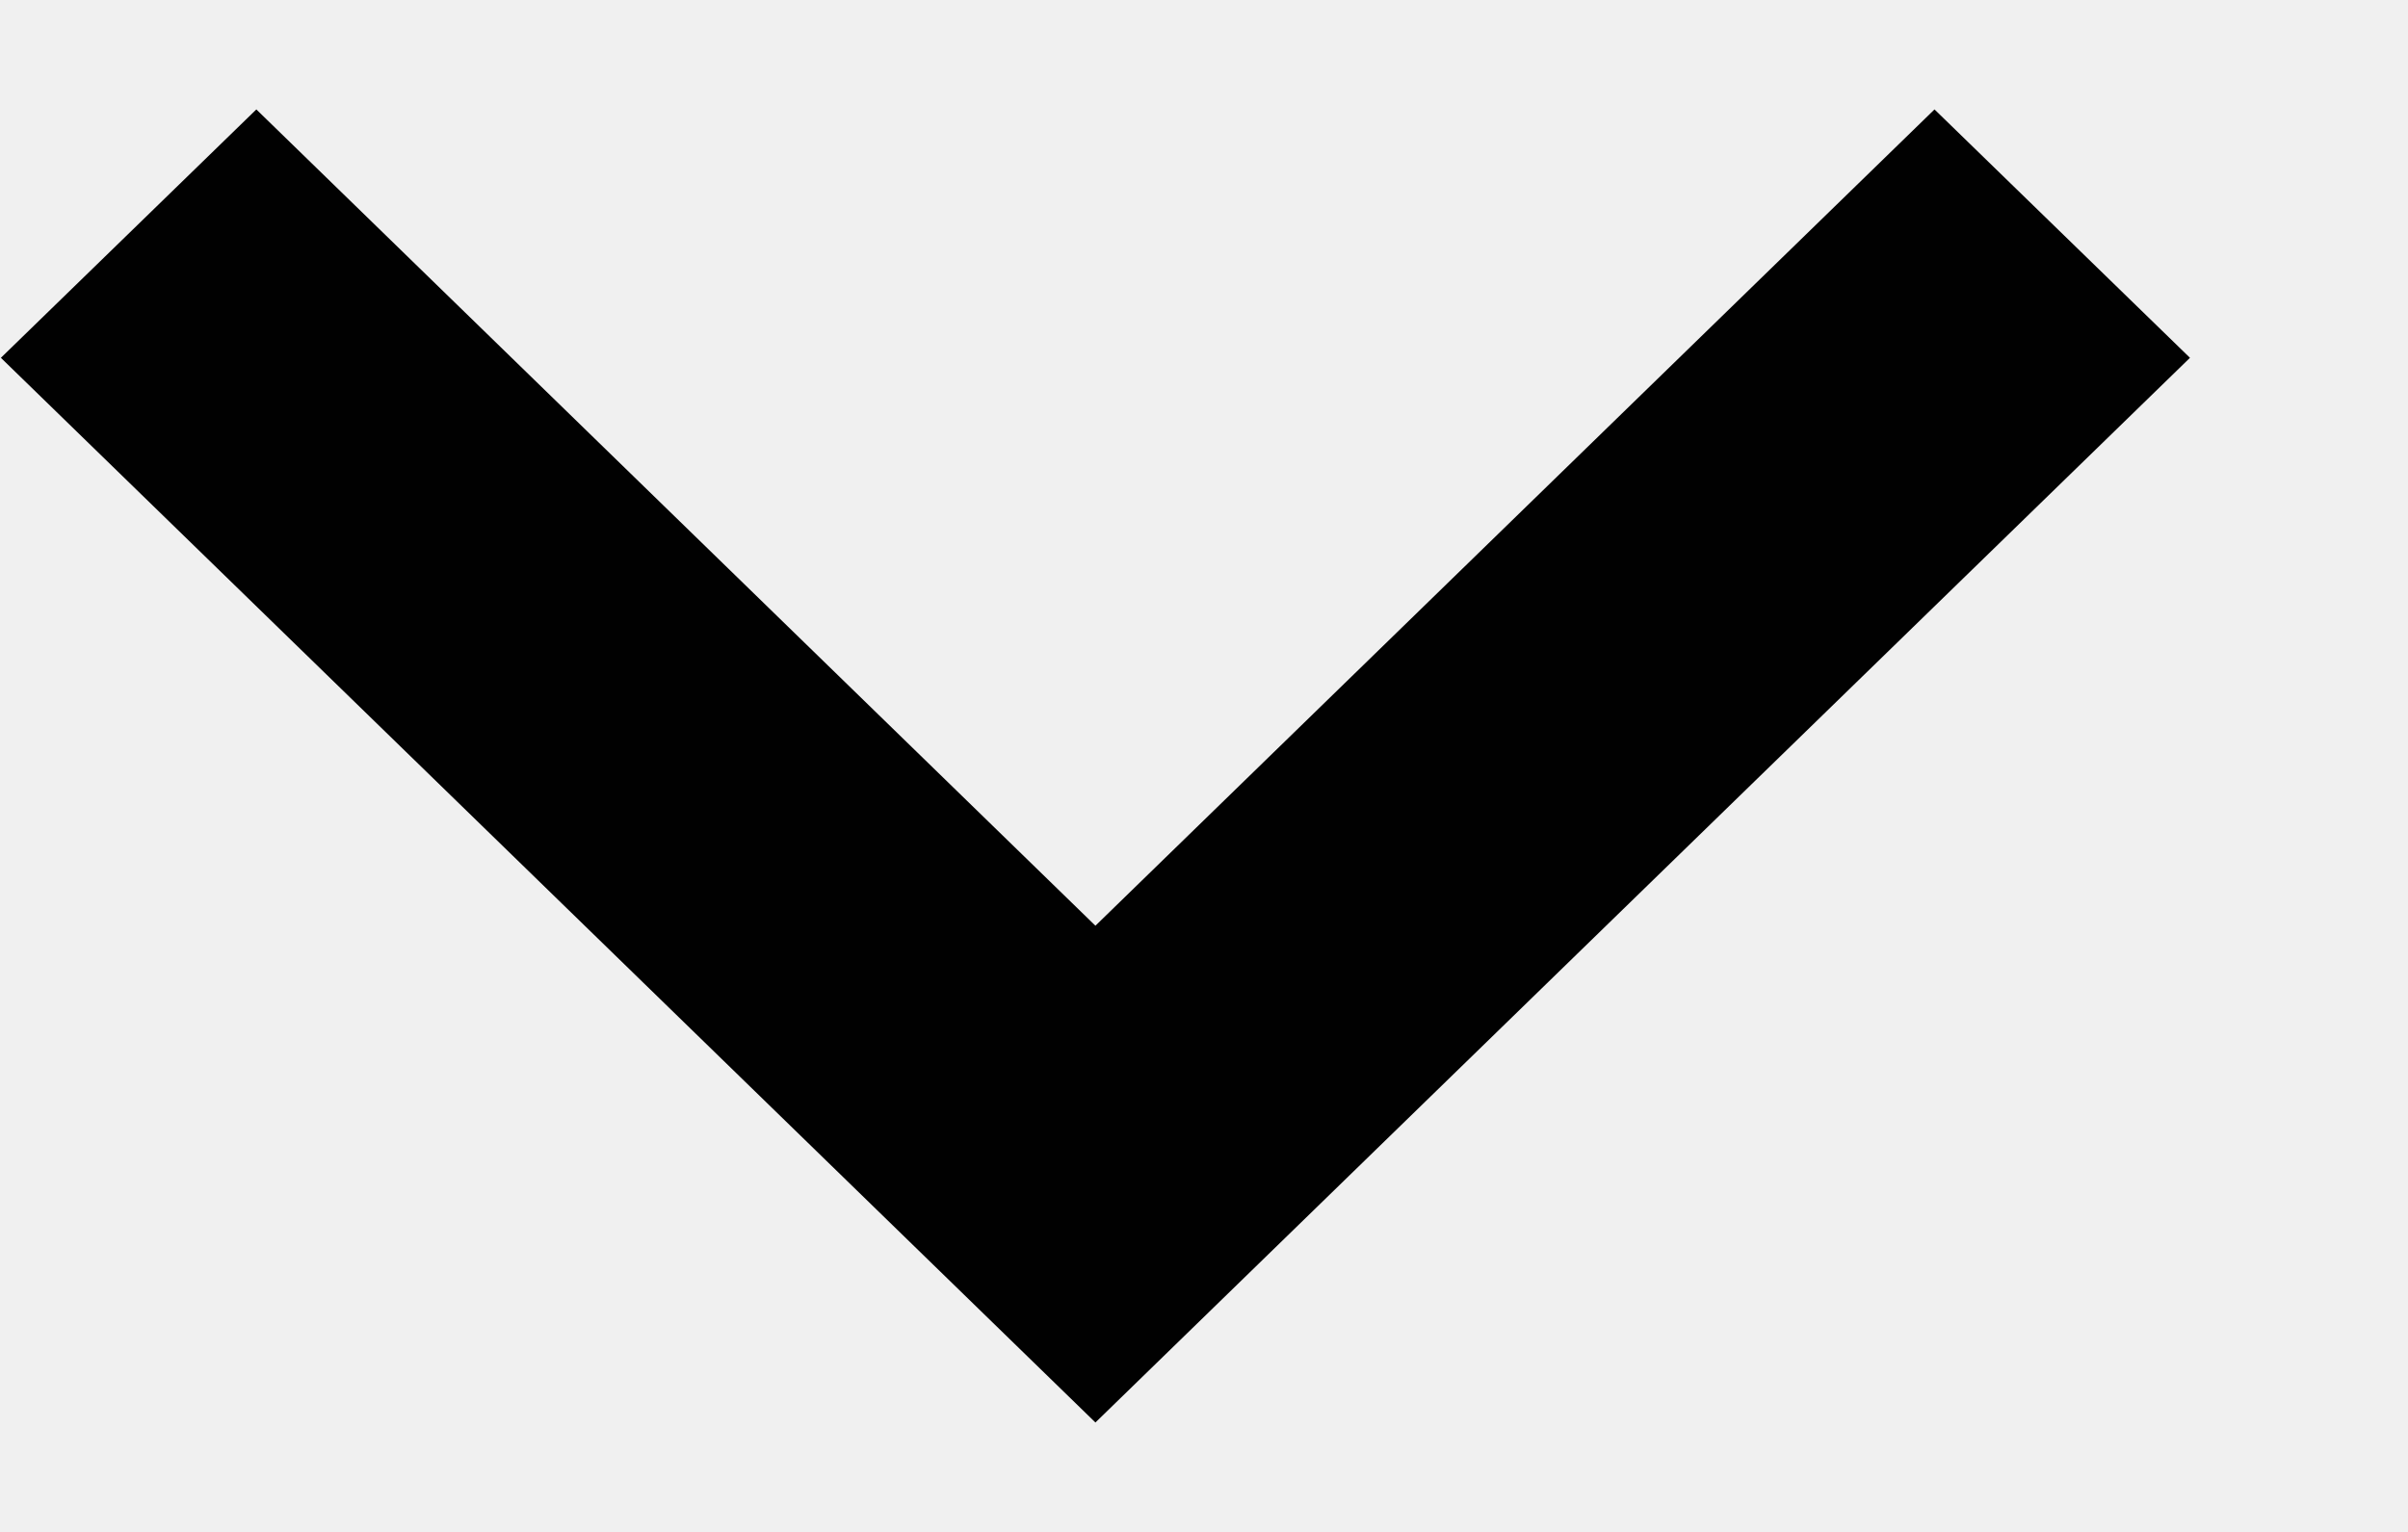
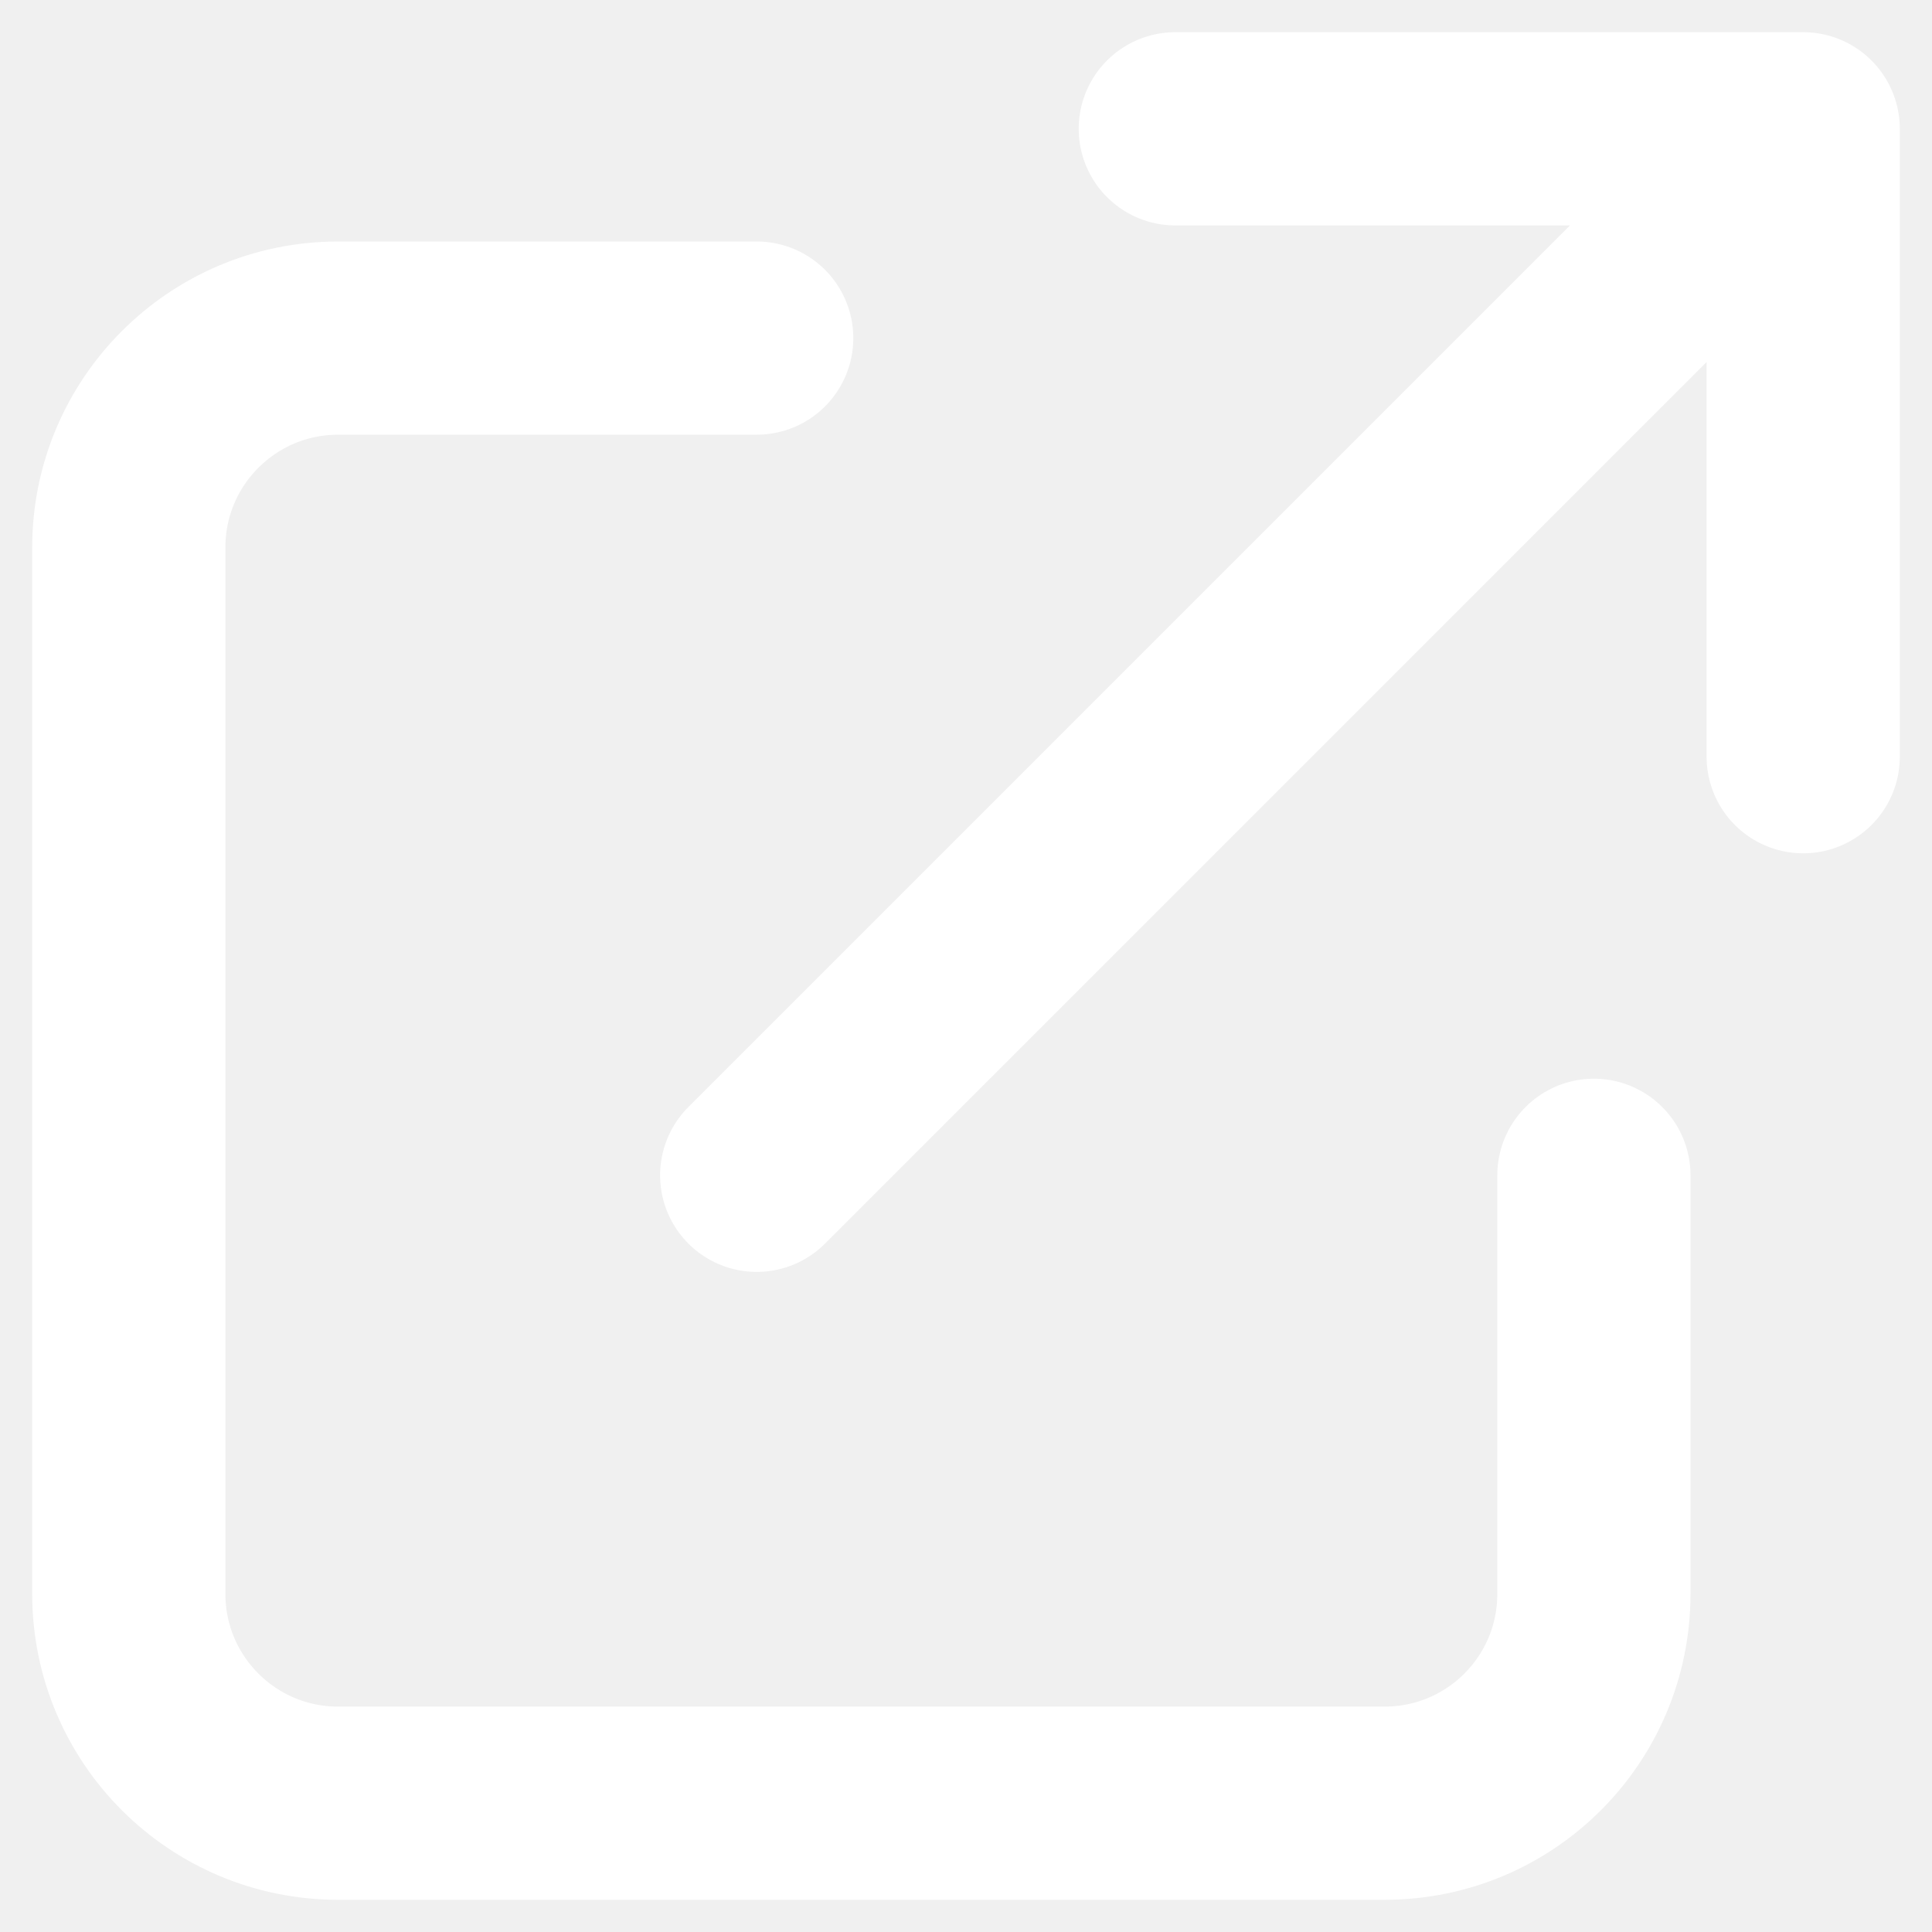
- <svg xmlns="http://www.w3.org/2000/svg" width="11" height="7" viewBox="0 0 11 7" fill="none">
-   <path d="M0.004 1.635L1.171 0.5L5.004 4.23L8.837 0.5L10.004 1.635L5.004 6.5L0.004 1.635Z" fill="#010101" />
+ <svg xmlns="http://www.w3.org/2000/svg" width="15" height="15" viewBox="0 0 15 15" fill="none">
+   <path d="M5.875 2.625H2.625C1.728 2.625 1 3.353 1 4.25V12.375C1 13.273 1.728 14 2.625 14H10.75C11.648 14 12.375 13.273 12.375 12.375V9.125M9.125 1H14M14 1V5.875M14 1L5.875 9.125" stroke="white" stroke-width="1.5" stroke-linecap="round" stroke-linejoin="round" />
</svg>
